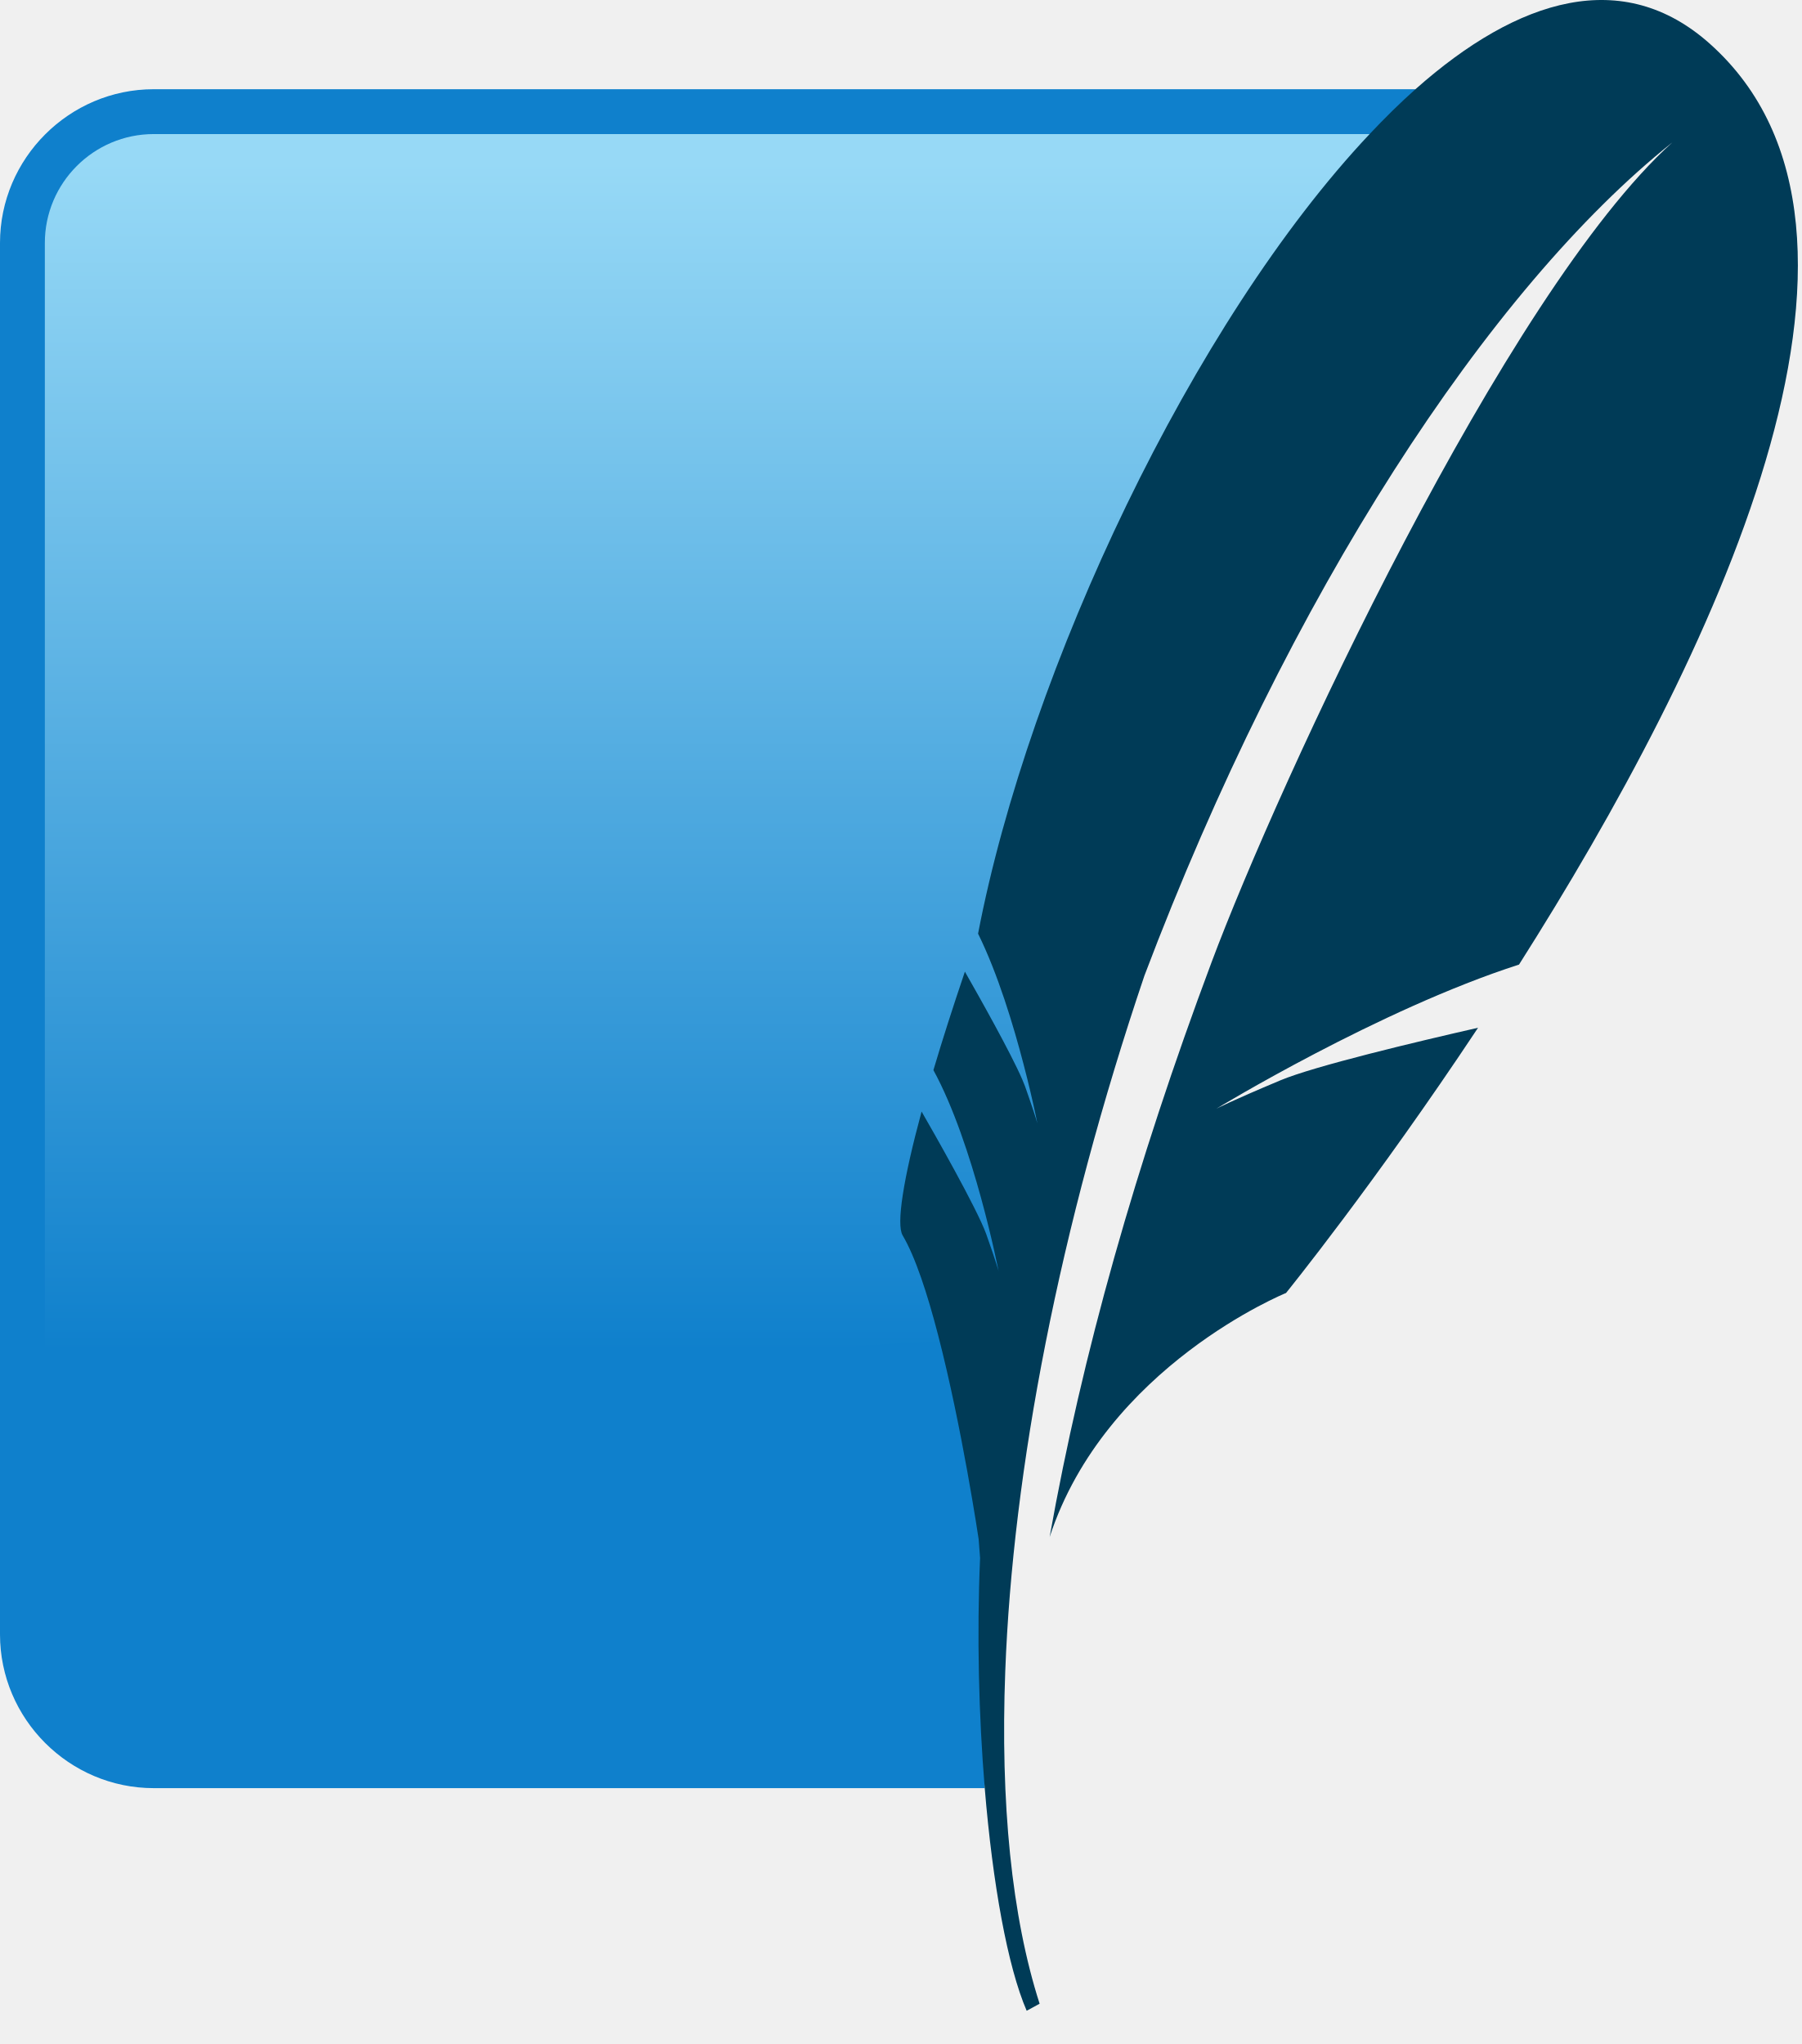
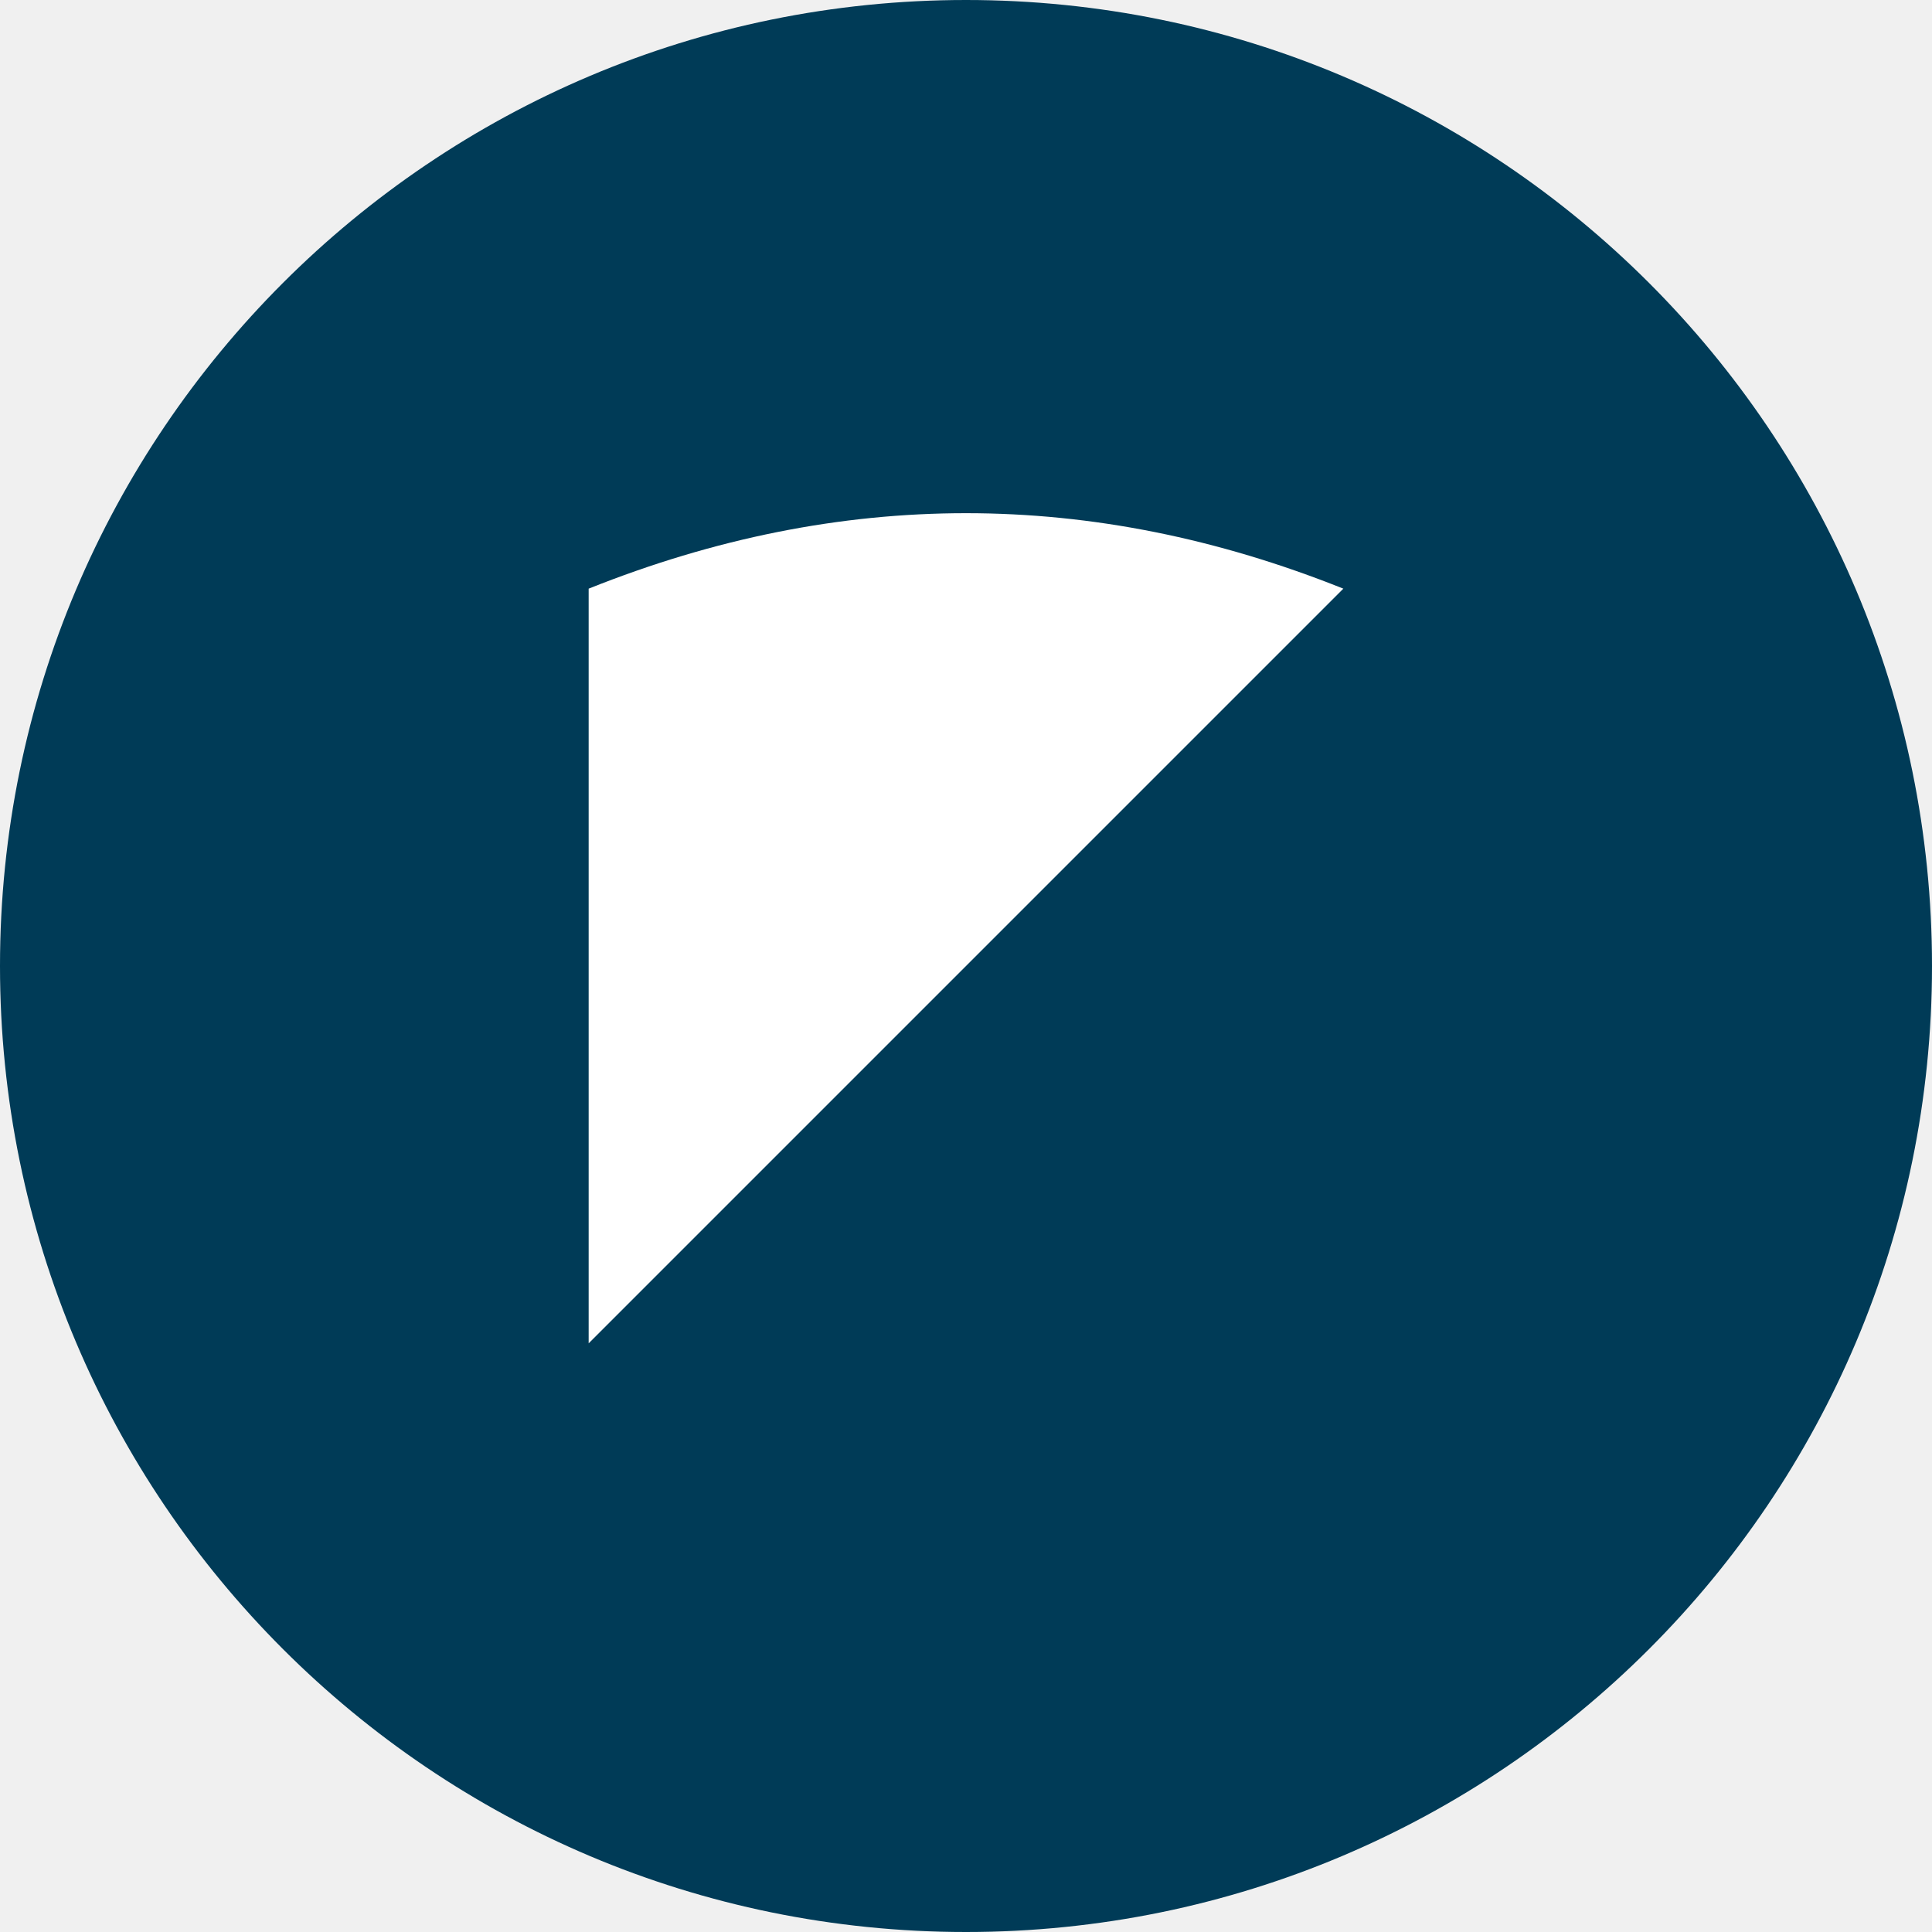
- <svg xmlns="http://www.w3.org/2000/svg" width="201" height="228" viewBox="0 0 201 228" fill="none">
-   <path d="M157.888 9.952H17.15C7.717 9.952 0 17.671 0 27.103V182.311C0 191.742 7.717 199.46 17.15 199.46H109.843C108.791 153.338 124.541 63.831 157.888 9.952Z" fill="#0F80CC" />
-   <path d="M152.775 14.955H17.15C10.452 14.955 5.002 20.404 5.002 27.103V170.986C35.718 159.197 81.819 149.025 113.695 149.487C120.101 115.994 138.927 50.354 152.775 14.955Z" fill="url(#paint0_linear)" />
-   <path d="M190.715 4.872C181.076 -3.723 169.405 -0.271 157.887 9.952C156.178 11.47 154.472 13.155 152.774 14.955C133.07 35.858 114.781 74.576 109.099 104.145C111.312 108.634 113.041 114.362 114.18 118.738C114.472 119.86 114.735 120.914 114.945 121.81C115.446 123.932 115.714 125.307 115.714 125.307C115.714 125.307 115.538 124.639 114.813 122.537C114.675 122.134 114.521 121.694 114.339 121.176C114.261 120.962 114.153 120.702 114.035 120.424C112.75 117.436 109.194 111.13 107.63 108.384C106.291 112.332 105.108 116.026 104.118 119.367C108.635 127.632 111.388 141.796 111.388 141.796C111.388 141.796 111.15 140.878 110.014 137.674C109.007 134.841 103.988 126.046 102.799 123.99C100.765 131.499 99.957 136.568 100.685 137.802C102.1 140.193 103.448 144.32 104.631 148.883C107.304 159.164 109.162 171.679 109.162 171.679C109.162 171.679 109.222 172.508 109.323 173.785C108.952 182.418 109.175 191.369 109.843 199.459C110.729 210.169 112.396 219.37 114.521 224.293L115.964 223.507C112.843 213.806 111.576 201.093 112.131 186.431C112.971 164.02 118.128 136.994 127.657 108.825C143.756 66.302 166.092 32.184 186.535 15.89C167.903 32.718 142.685 87.187 135.135 107.357C126.683 129.945 120.693 151.141 117.083 171.449C123.311 152.41 143.45 144.227 143.45 144.227C143.45 144.227 153.328 132.045 164.871 114.641C157.956 116.218 146.602 118.918 142.799 120.516C137.19 122.869 135.678 123.672 135.678 123.672C135.678 123.672 153.849 112.606 169.439 107.596C190.879 73.828 214.237 25.856 190.715 4.872Z" fill="#003B57" />
-   <defs>
-     <linearGradient id="paint0_linear" x1="90.21" y1="18.148" x2="90.21" y2="162.309" gradientUnits="userSpaceOnUse">
-       <stop stop-color="#97D9F6" />
-       <stop offset="0.92" stop-color="#0F80CC" />
-       <stop offset="1" stop-color="#0F80CC" />
-     </linearGradient>
-   </defs>
+ <svg xmlns="http://www.w3.org/2000/svg" viewBox="0 0 256 256">
+   <circle cx="128" cy="128" r="128" fill="#003B57" />
+   <g transform="translate(128 128)">
+     <path d="M-50 -50 Q0 -70 50 -50 Q0 0 -50 50Z" fill="#FFF" />
+   </g>
</svg>
